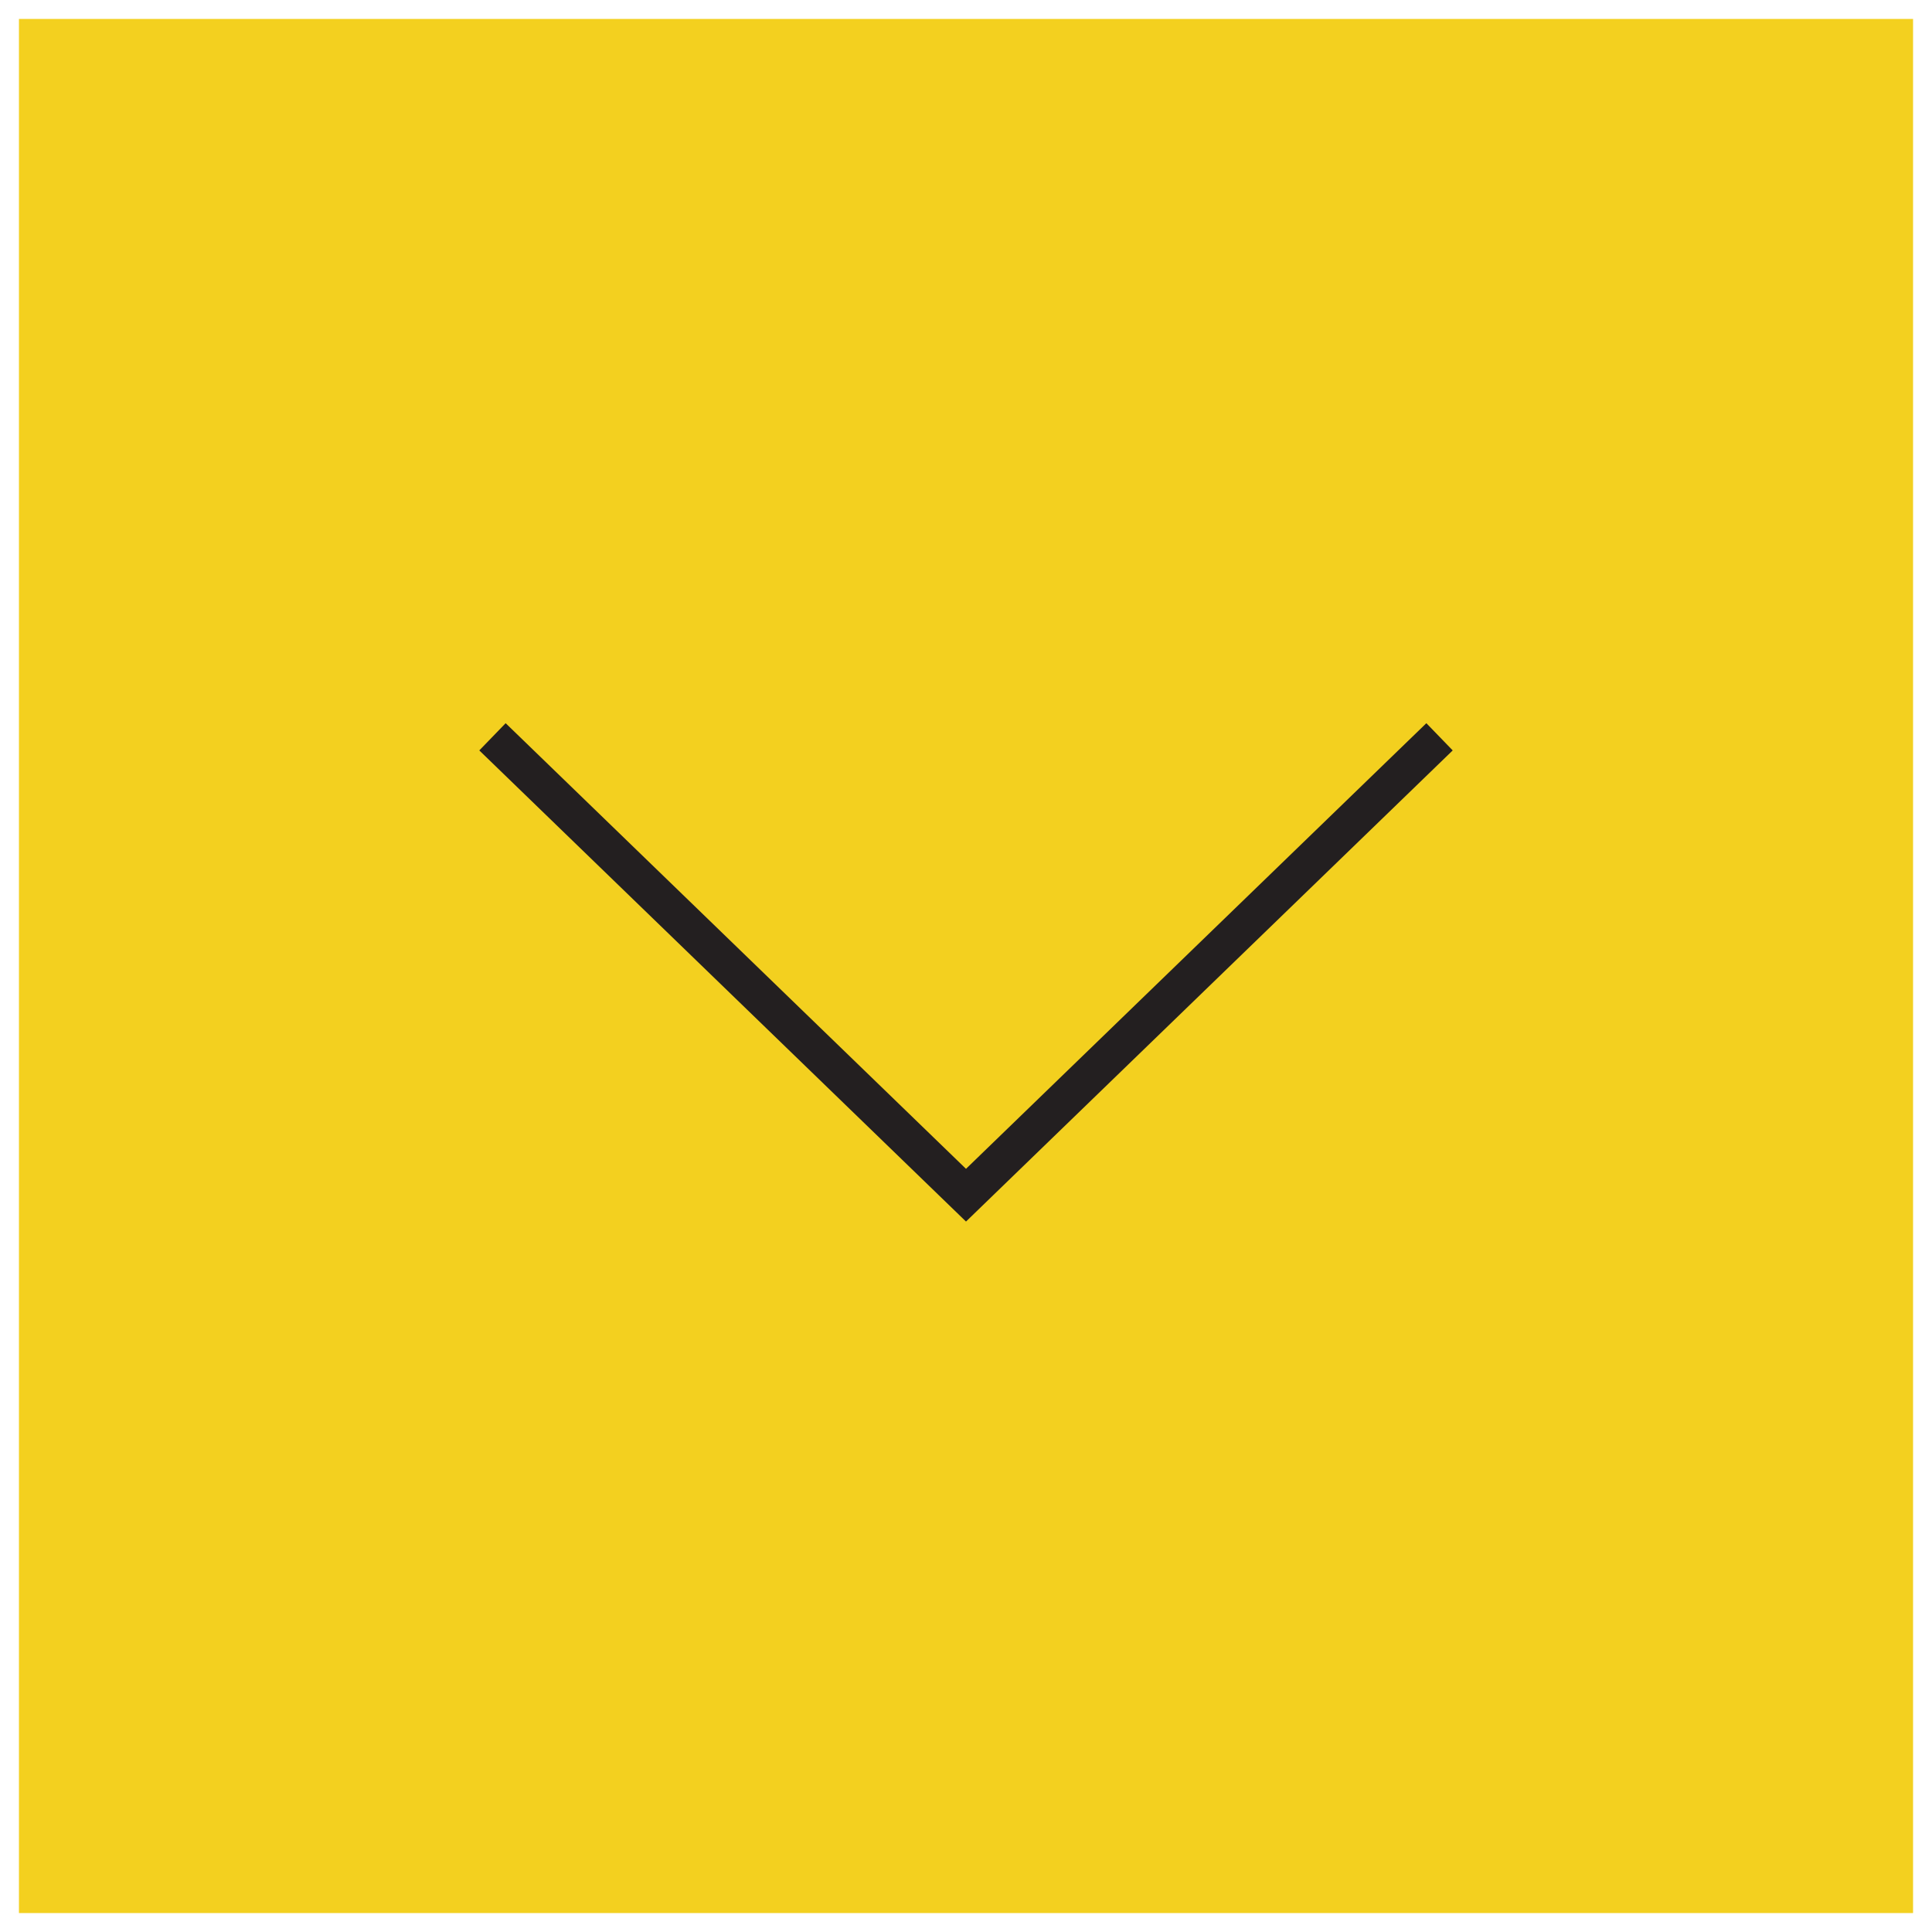
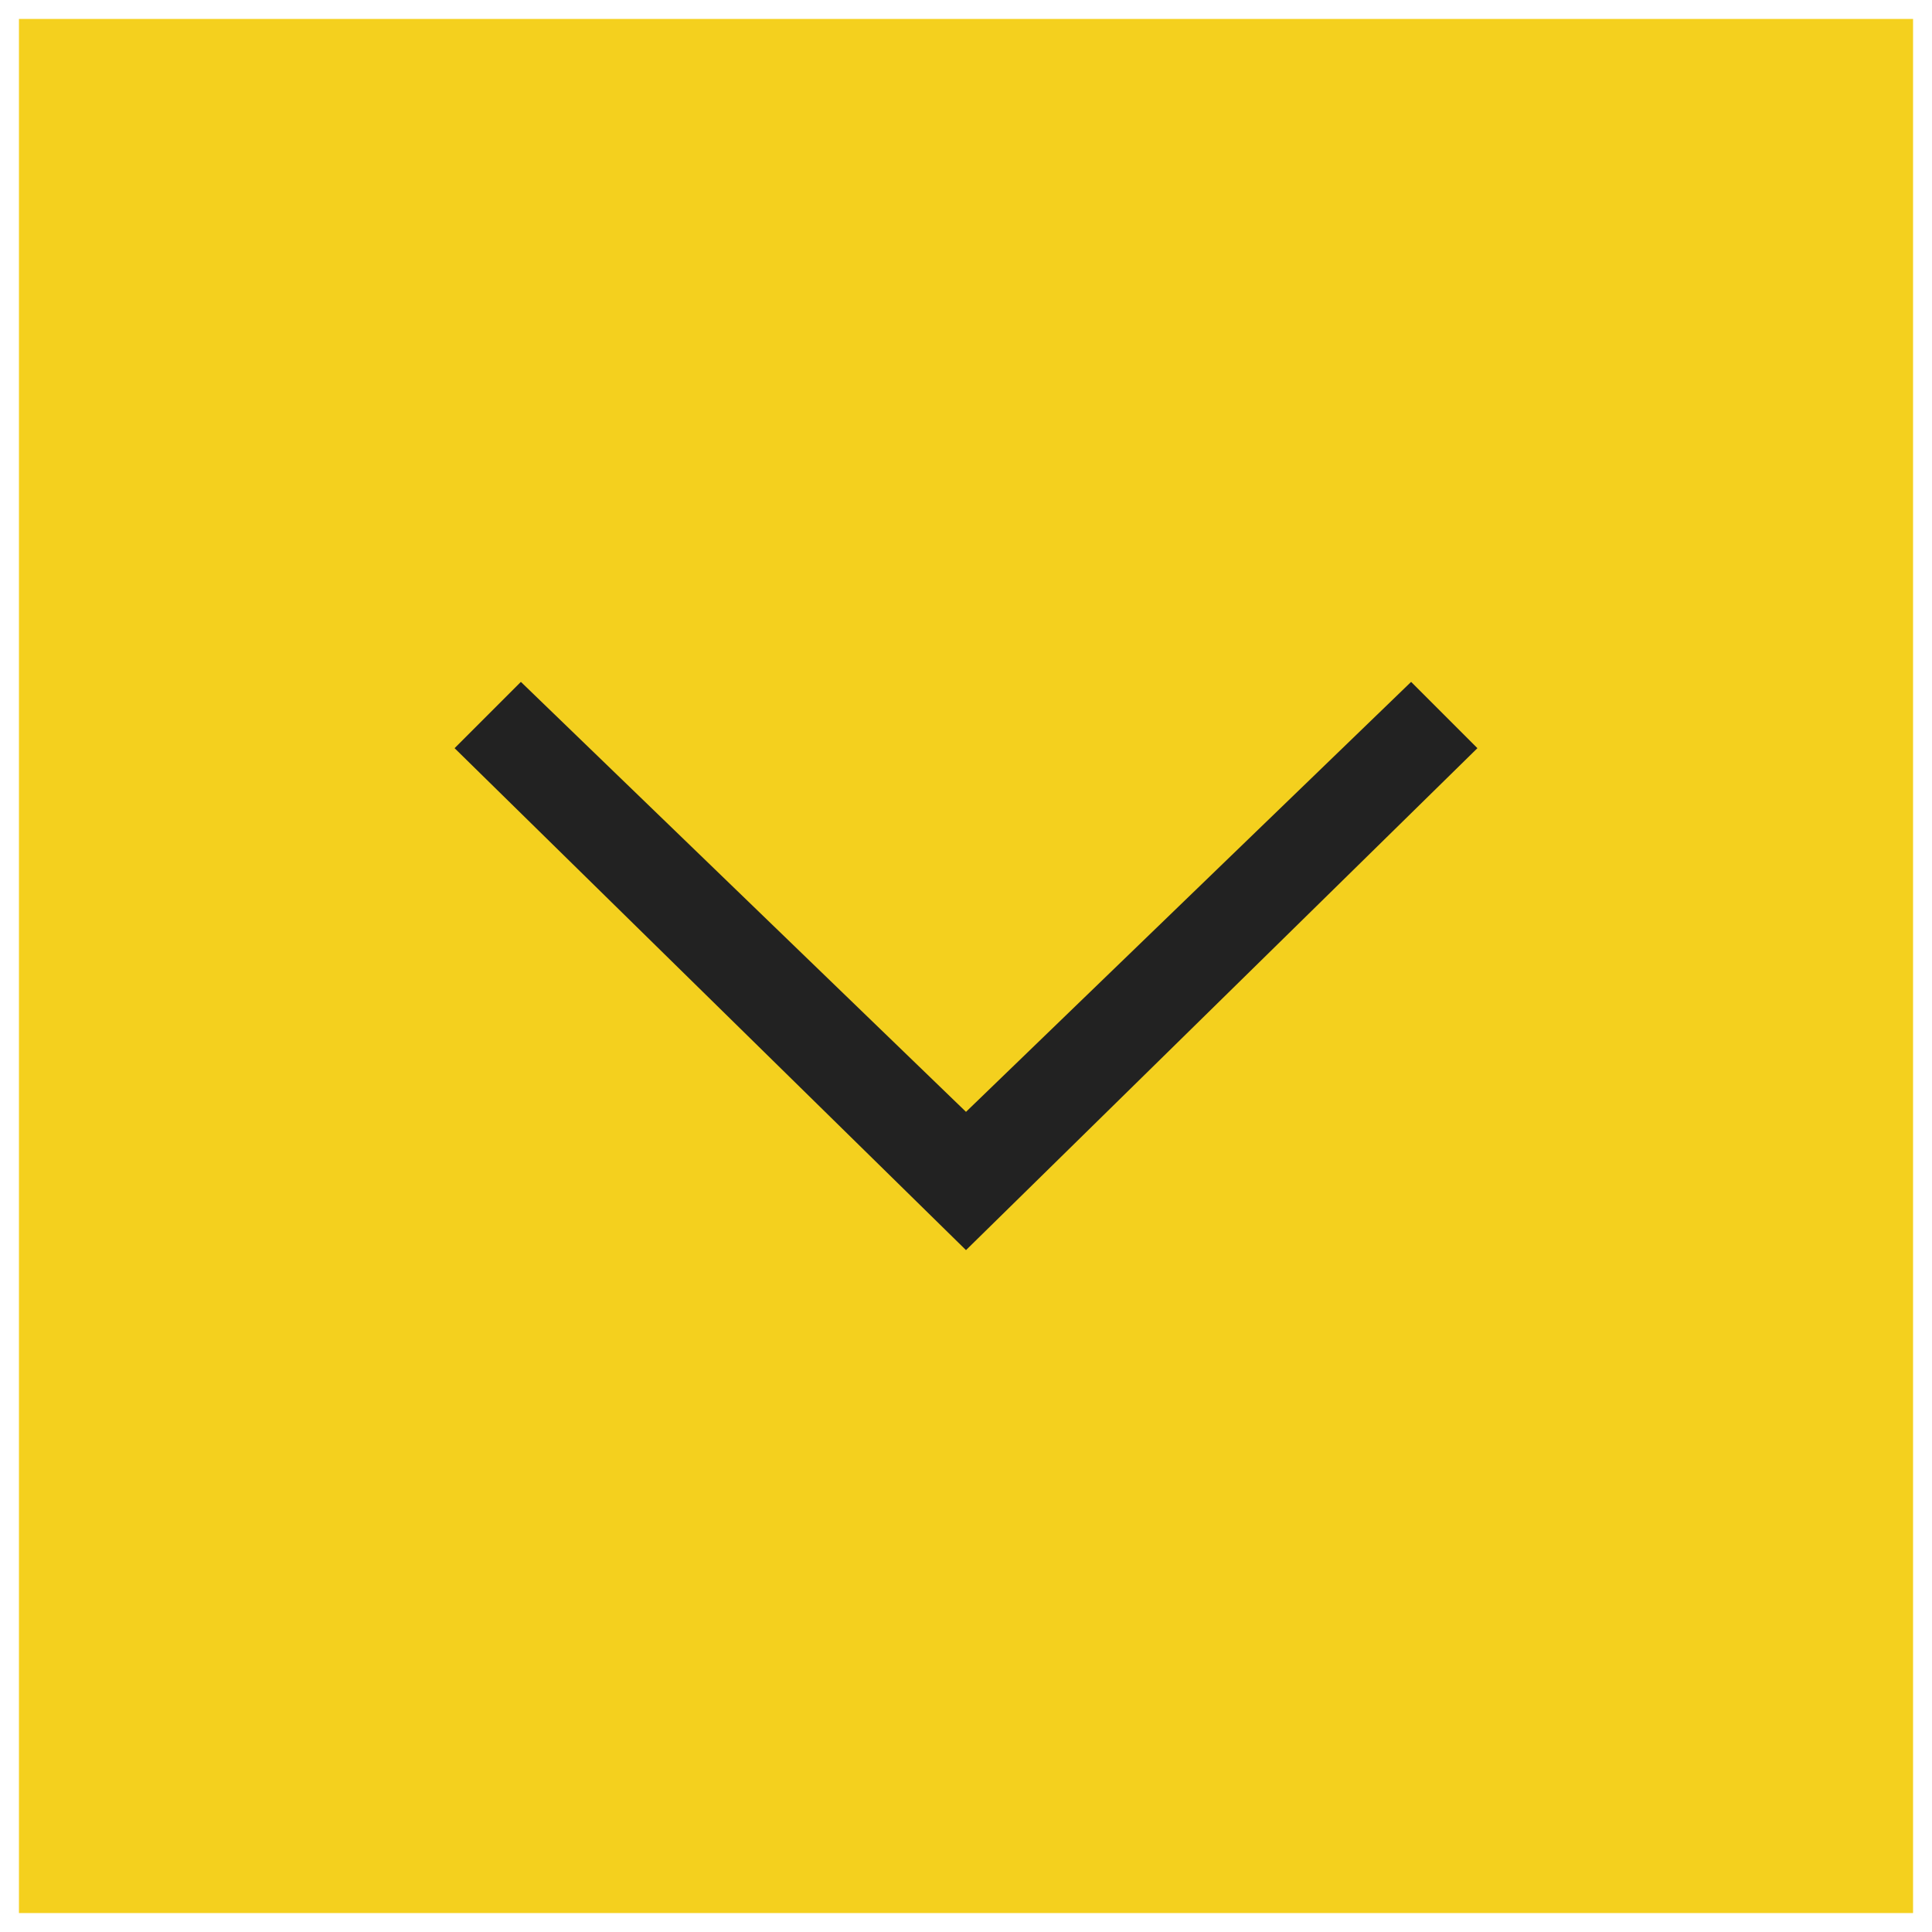
- <svg xmlns="http://www.w3.org/2000/svg" version="1.1" id="Layer_1" x="0px" y="0px" viewBox="0 0 102 102" enable-background="new 0 0 102 102" xml:space="preserve">
-   <g>
-     <rect x="1" y="1" fill="#F3D01F" width="100" height="100" />
-     <polyline fill="none" stroke="#231F20" stroke-width="2" stroke-miterlimit="10" points="76,38.9 51,63.1 26,38.9  " />
-   </g>
+ <svg xmlns="http://www.w3.org/2000/svg" version="1.1" id="Layer_1" x="0px" y="0px" viewBox="0 65.4 102 102" enable-background="new 0 65.4 102 102" xml:space="preserve">
+   <rect x="1" y="66.4" fill="#F4D01E" width="100" height="100" />
+   <polygon fill="#222222" points="24,104.9 27.5,101.4 51,124.1 74.5,101.4 78,104.9 51,131.4 " />
</svg>
